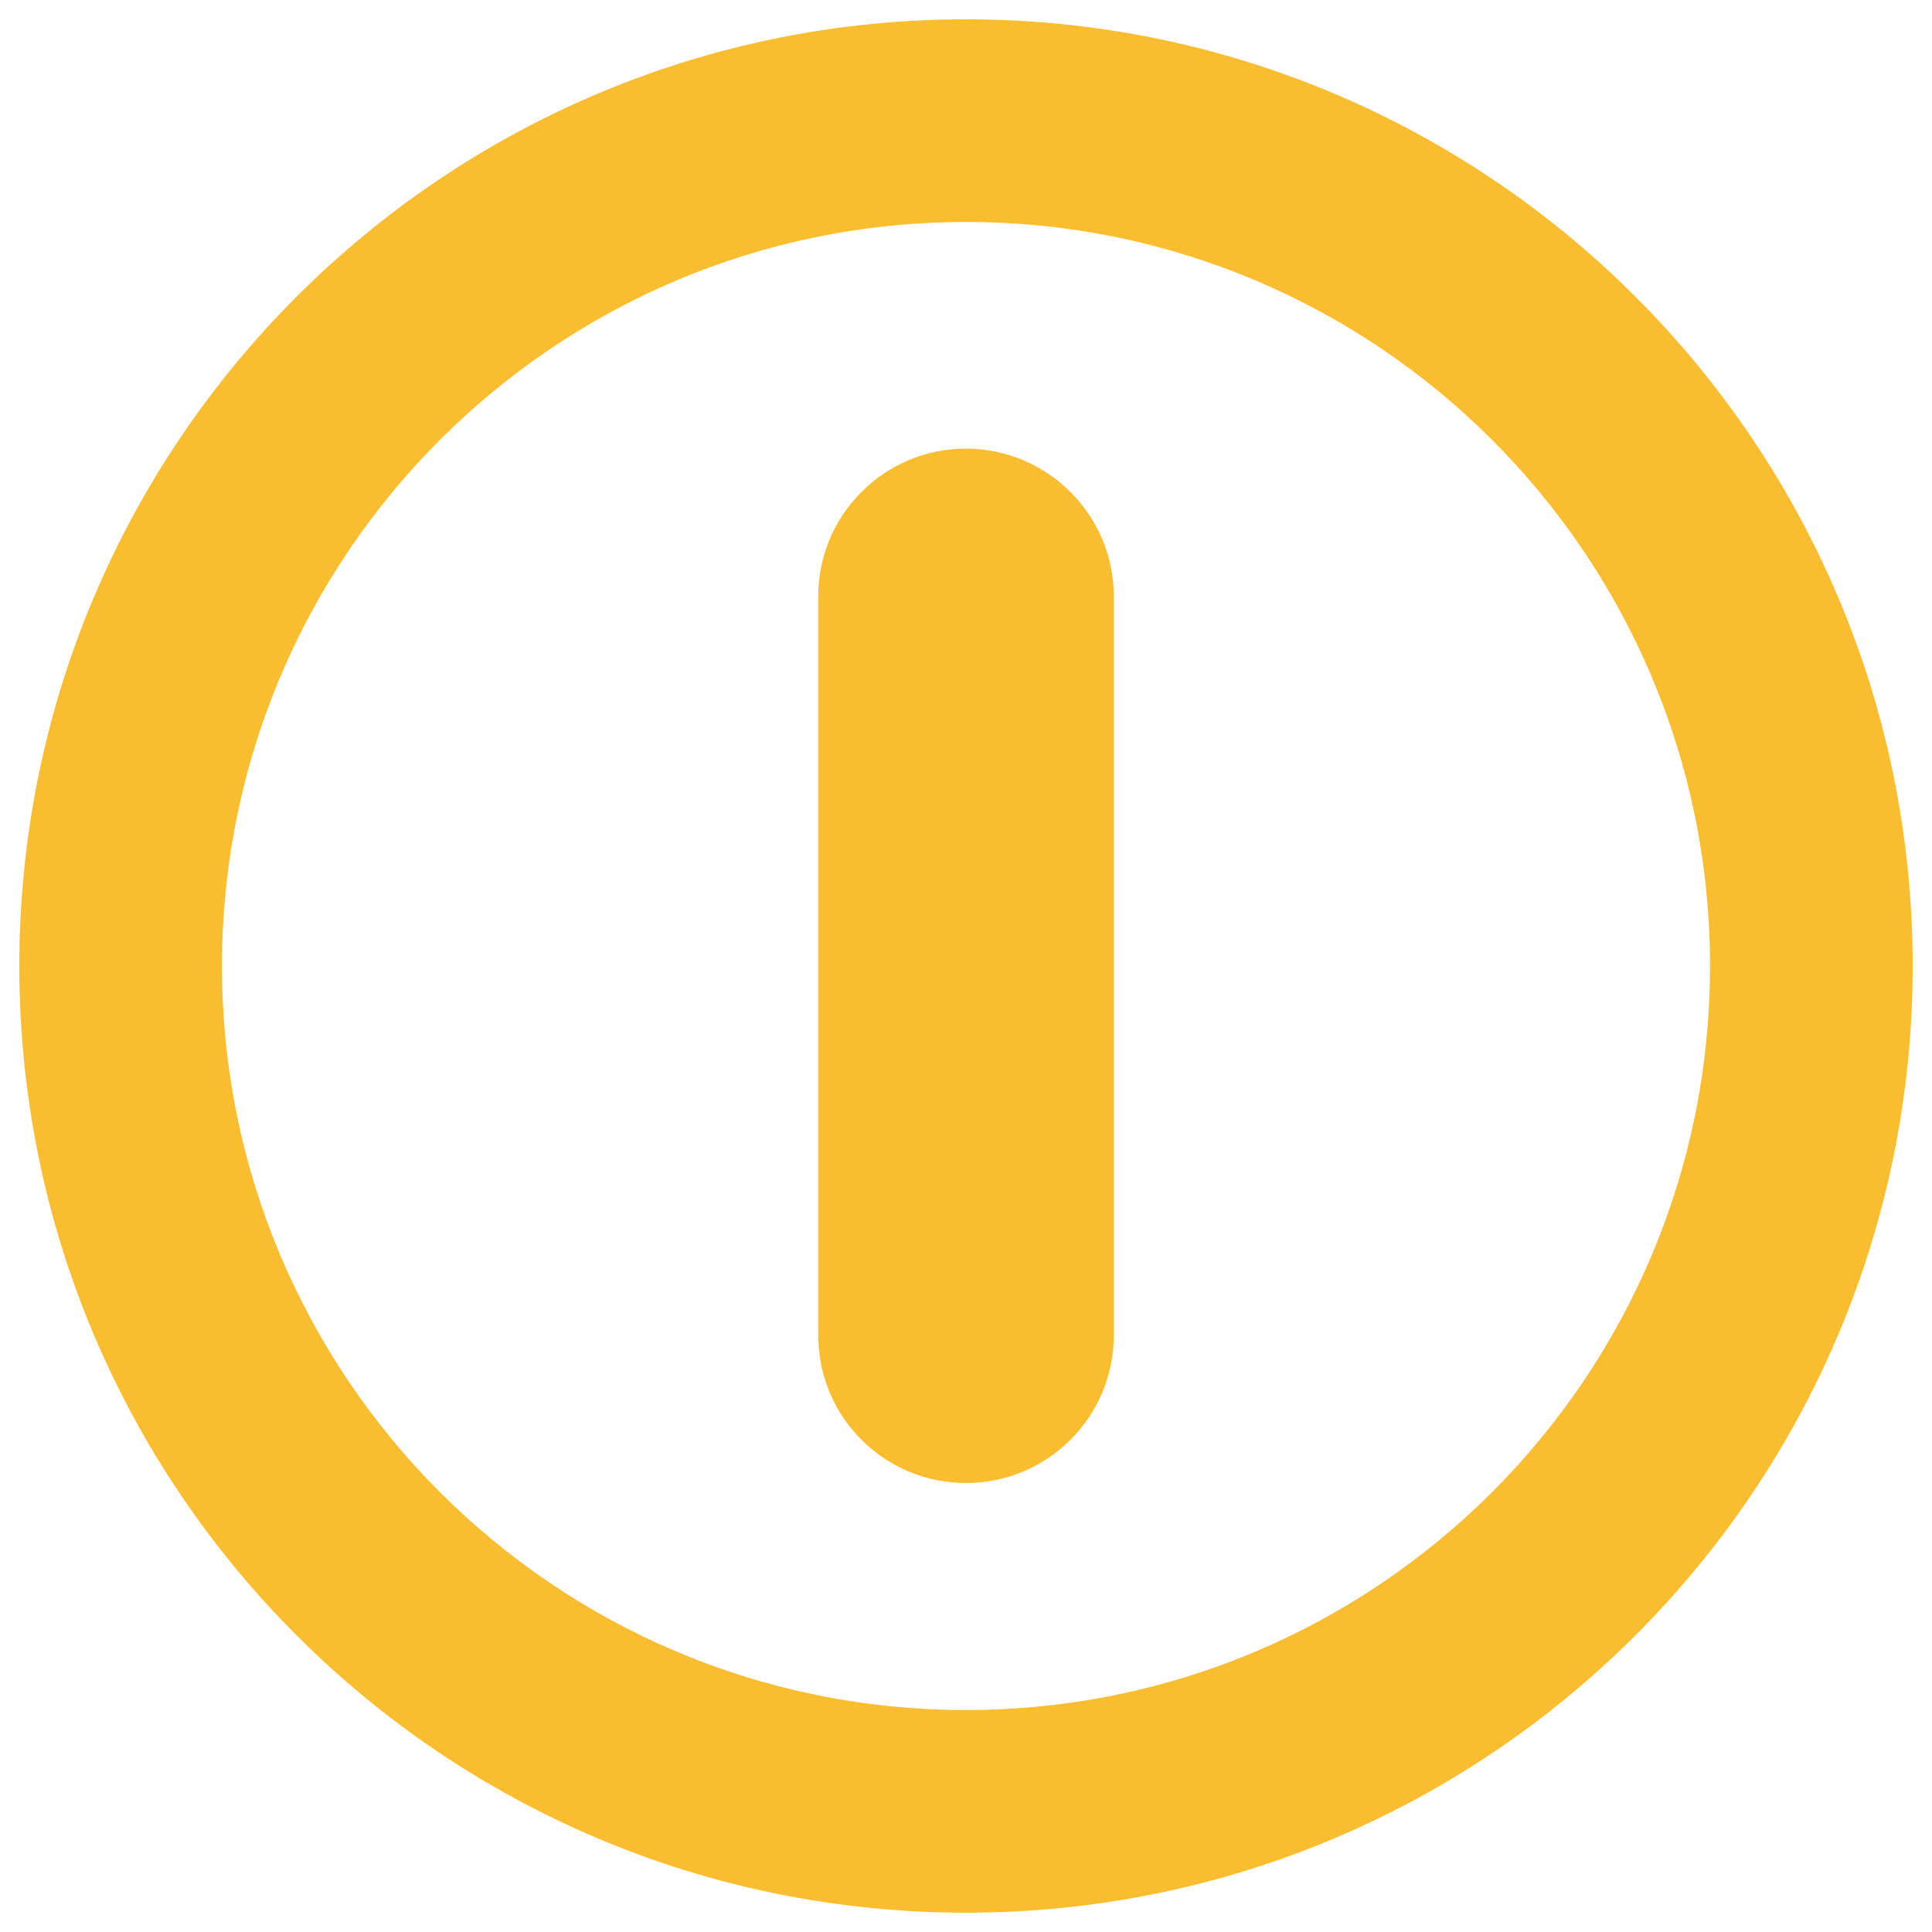
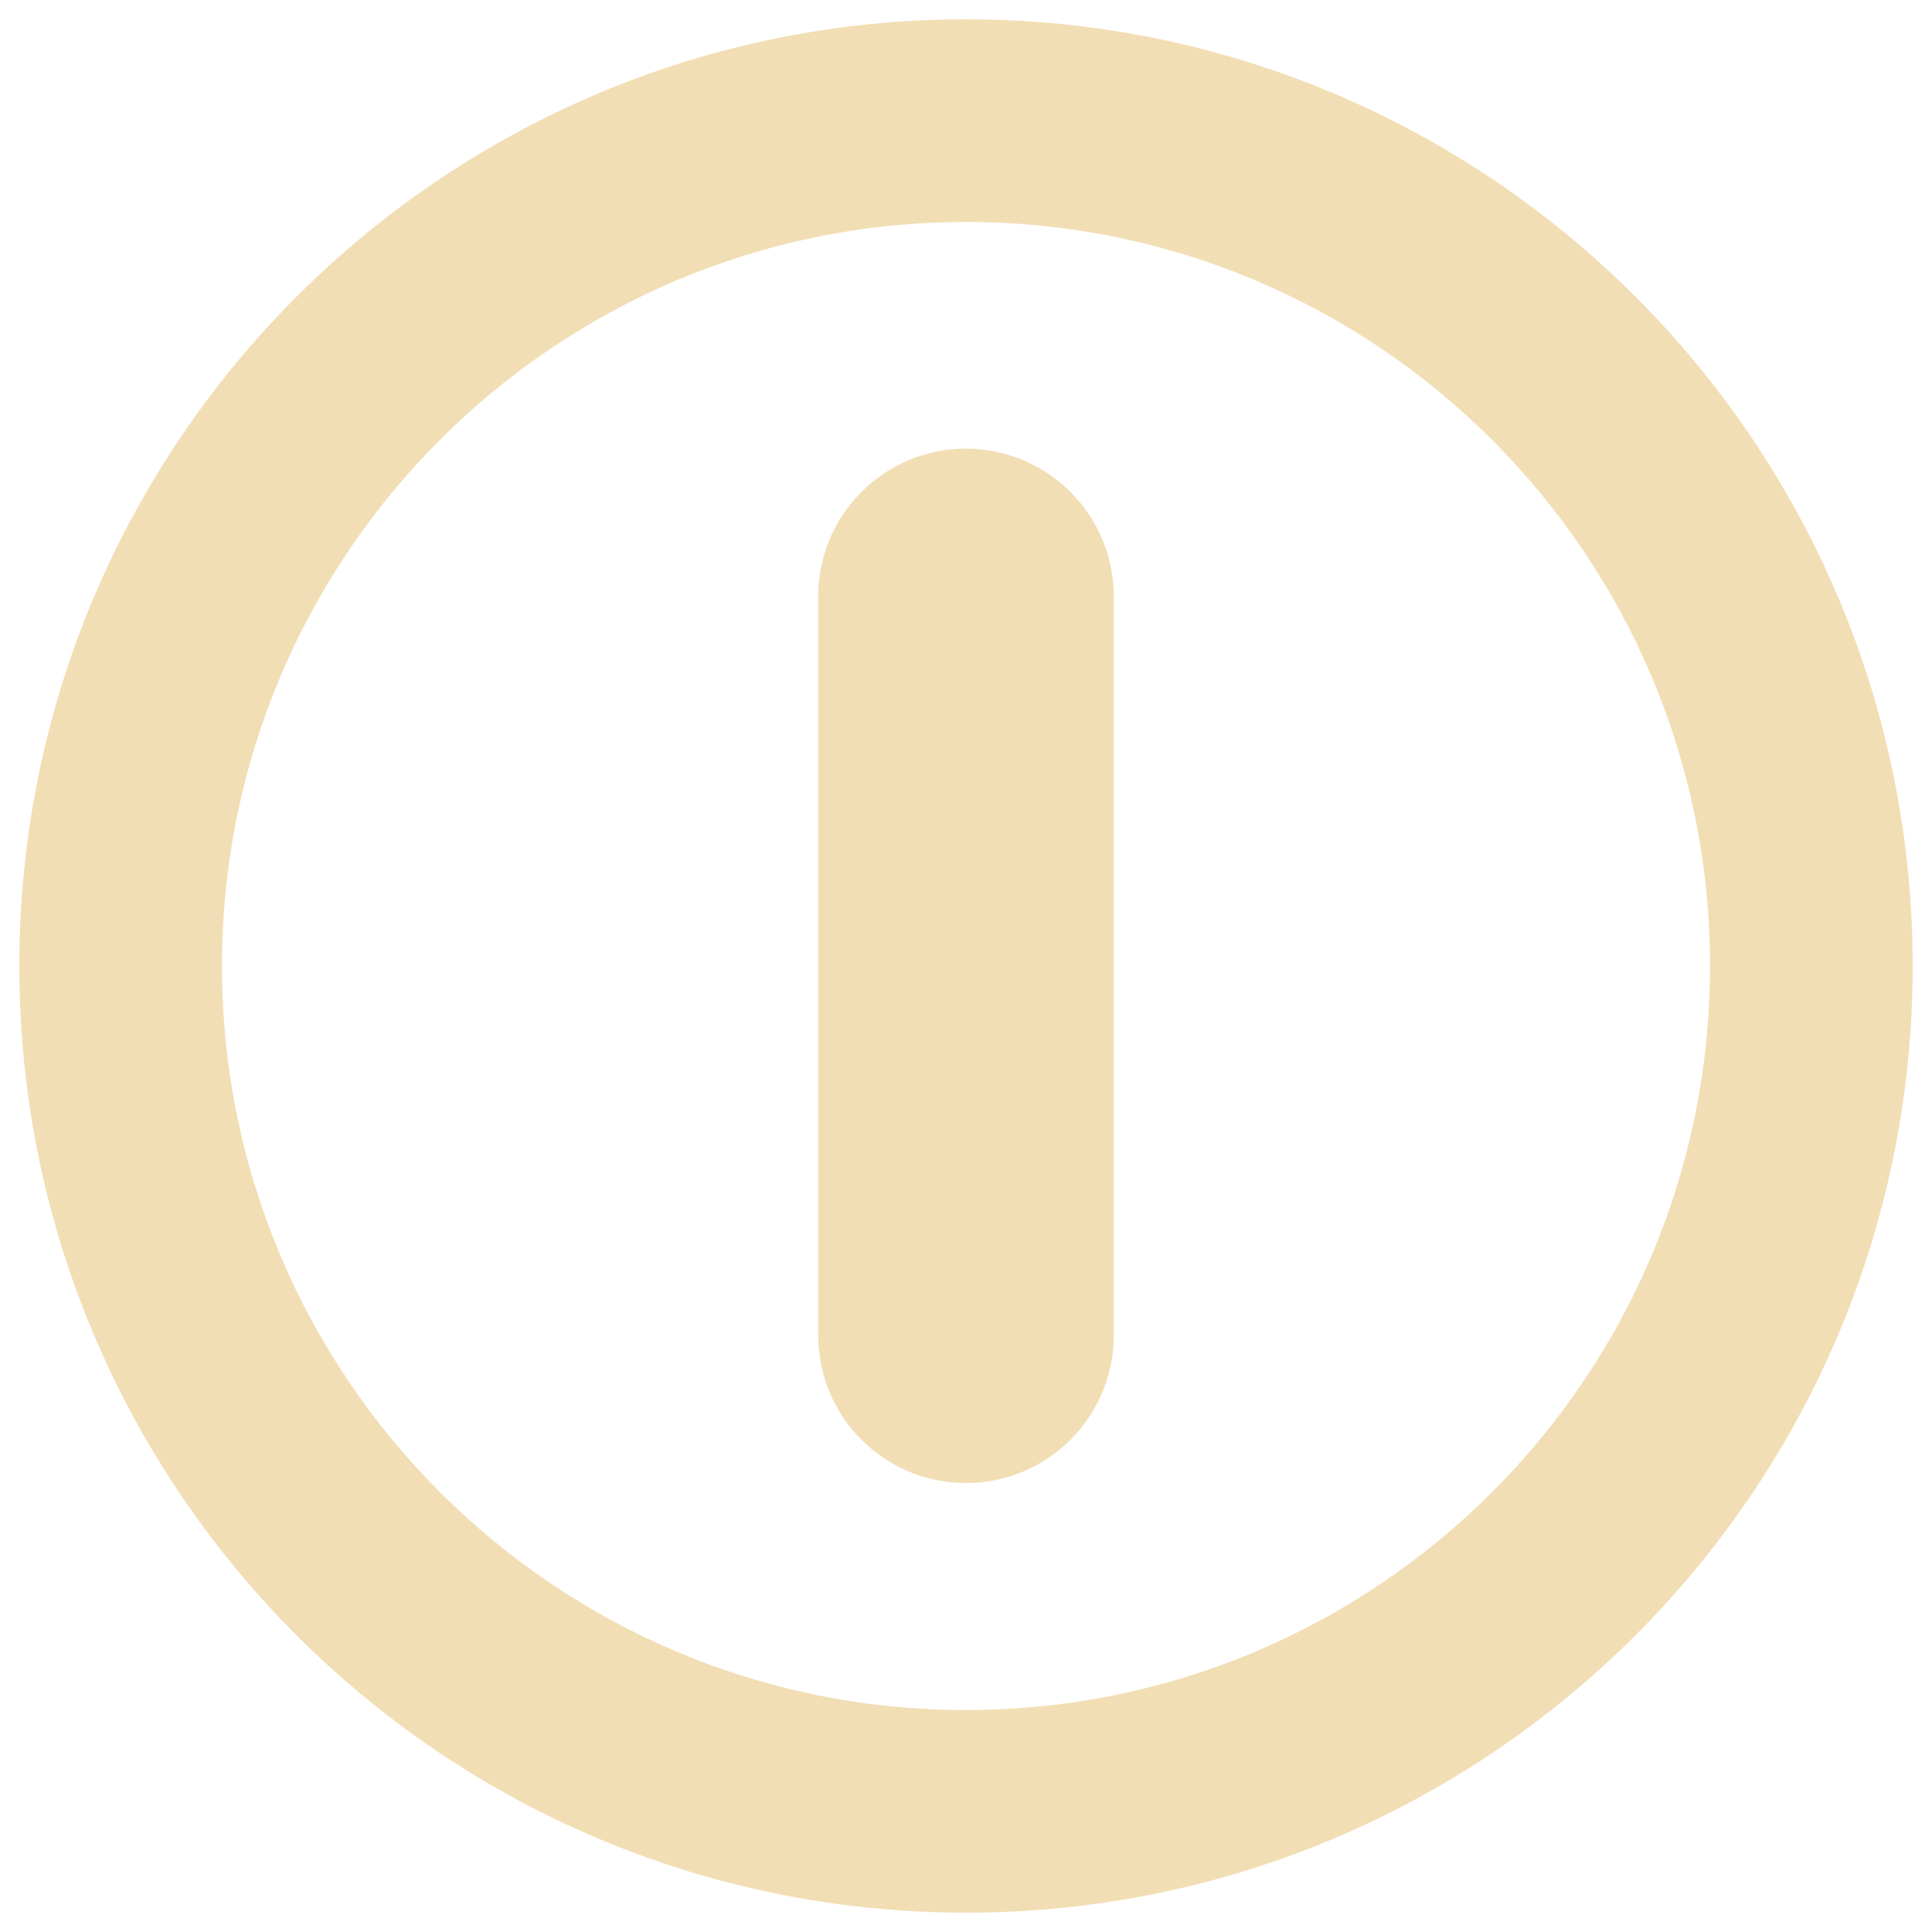
<svg xmlns="http://www.w3.org/2000/svg" version="1.1" x="0px" y="0px" viewBox="0 0 1000 1000" enable-background="new 0 0 1000 1000" xml:space="preserve">
  <g>
    <g>
-       <path fill="#fabd2f" d="M500,10C229.4,10,10,229.4,10,500s219.4,490,490,490s490-219.4,490-490S770.6,10,500,10z M500,885.1c-212.7,0-385.1-172.4-385.1-385.1S287.3,114.9,500,114.9S885.1,287.3,885.1,500S712.7,885.1,500,885.1z M576.5,308.7v382.4c0,42.2-34.2,76.5-76.5,76.5c-42.3,0-76.5-34.2-76.5-76.5V308.7c0-42.2,34.2-76.5,76.5-76.5C542.2,232.3,576.5,266.5,576.5,308.7z" />
+       <path fill="#f2deb5" d="M500,10C229.4,10,10,229.4,10,500s219.4,490,490,490s490-219.4,490-490S770.6,10,500,10z M500,885.1c-212.7,0-385.1-172.4-385.1-385.1S287.3,114.9,500,114.9S885.1,287.3,885.1,500S712.7,885.1,500,885.1z M576.5,308.7v382.4c0,42.2-34.2,76.5-76.5,76.5c-42.3,0-76.5-34.2-76.5-76.5V308.7c0-42.2,34.2-76.5,76.5-76.5C542.2,232.3,576.5,266.5,576.5,308.7z" />
    </g>
  </g>
</svg>
